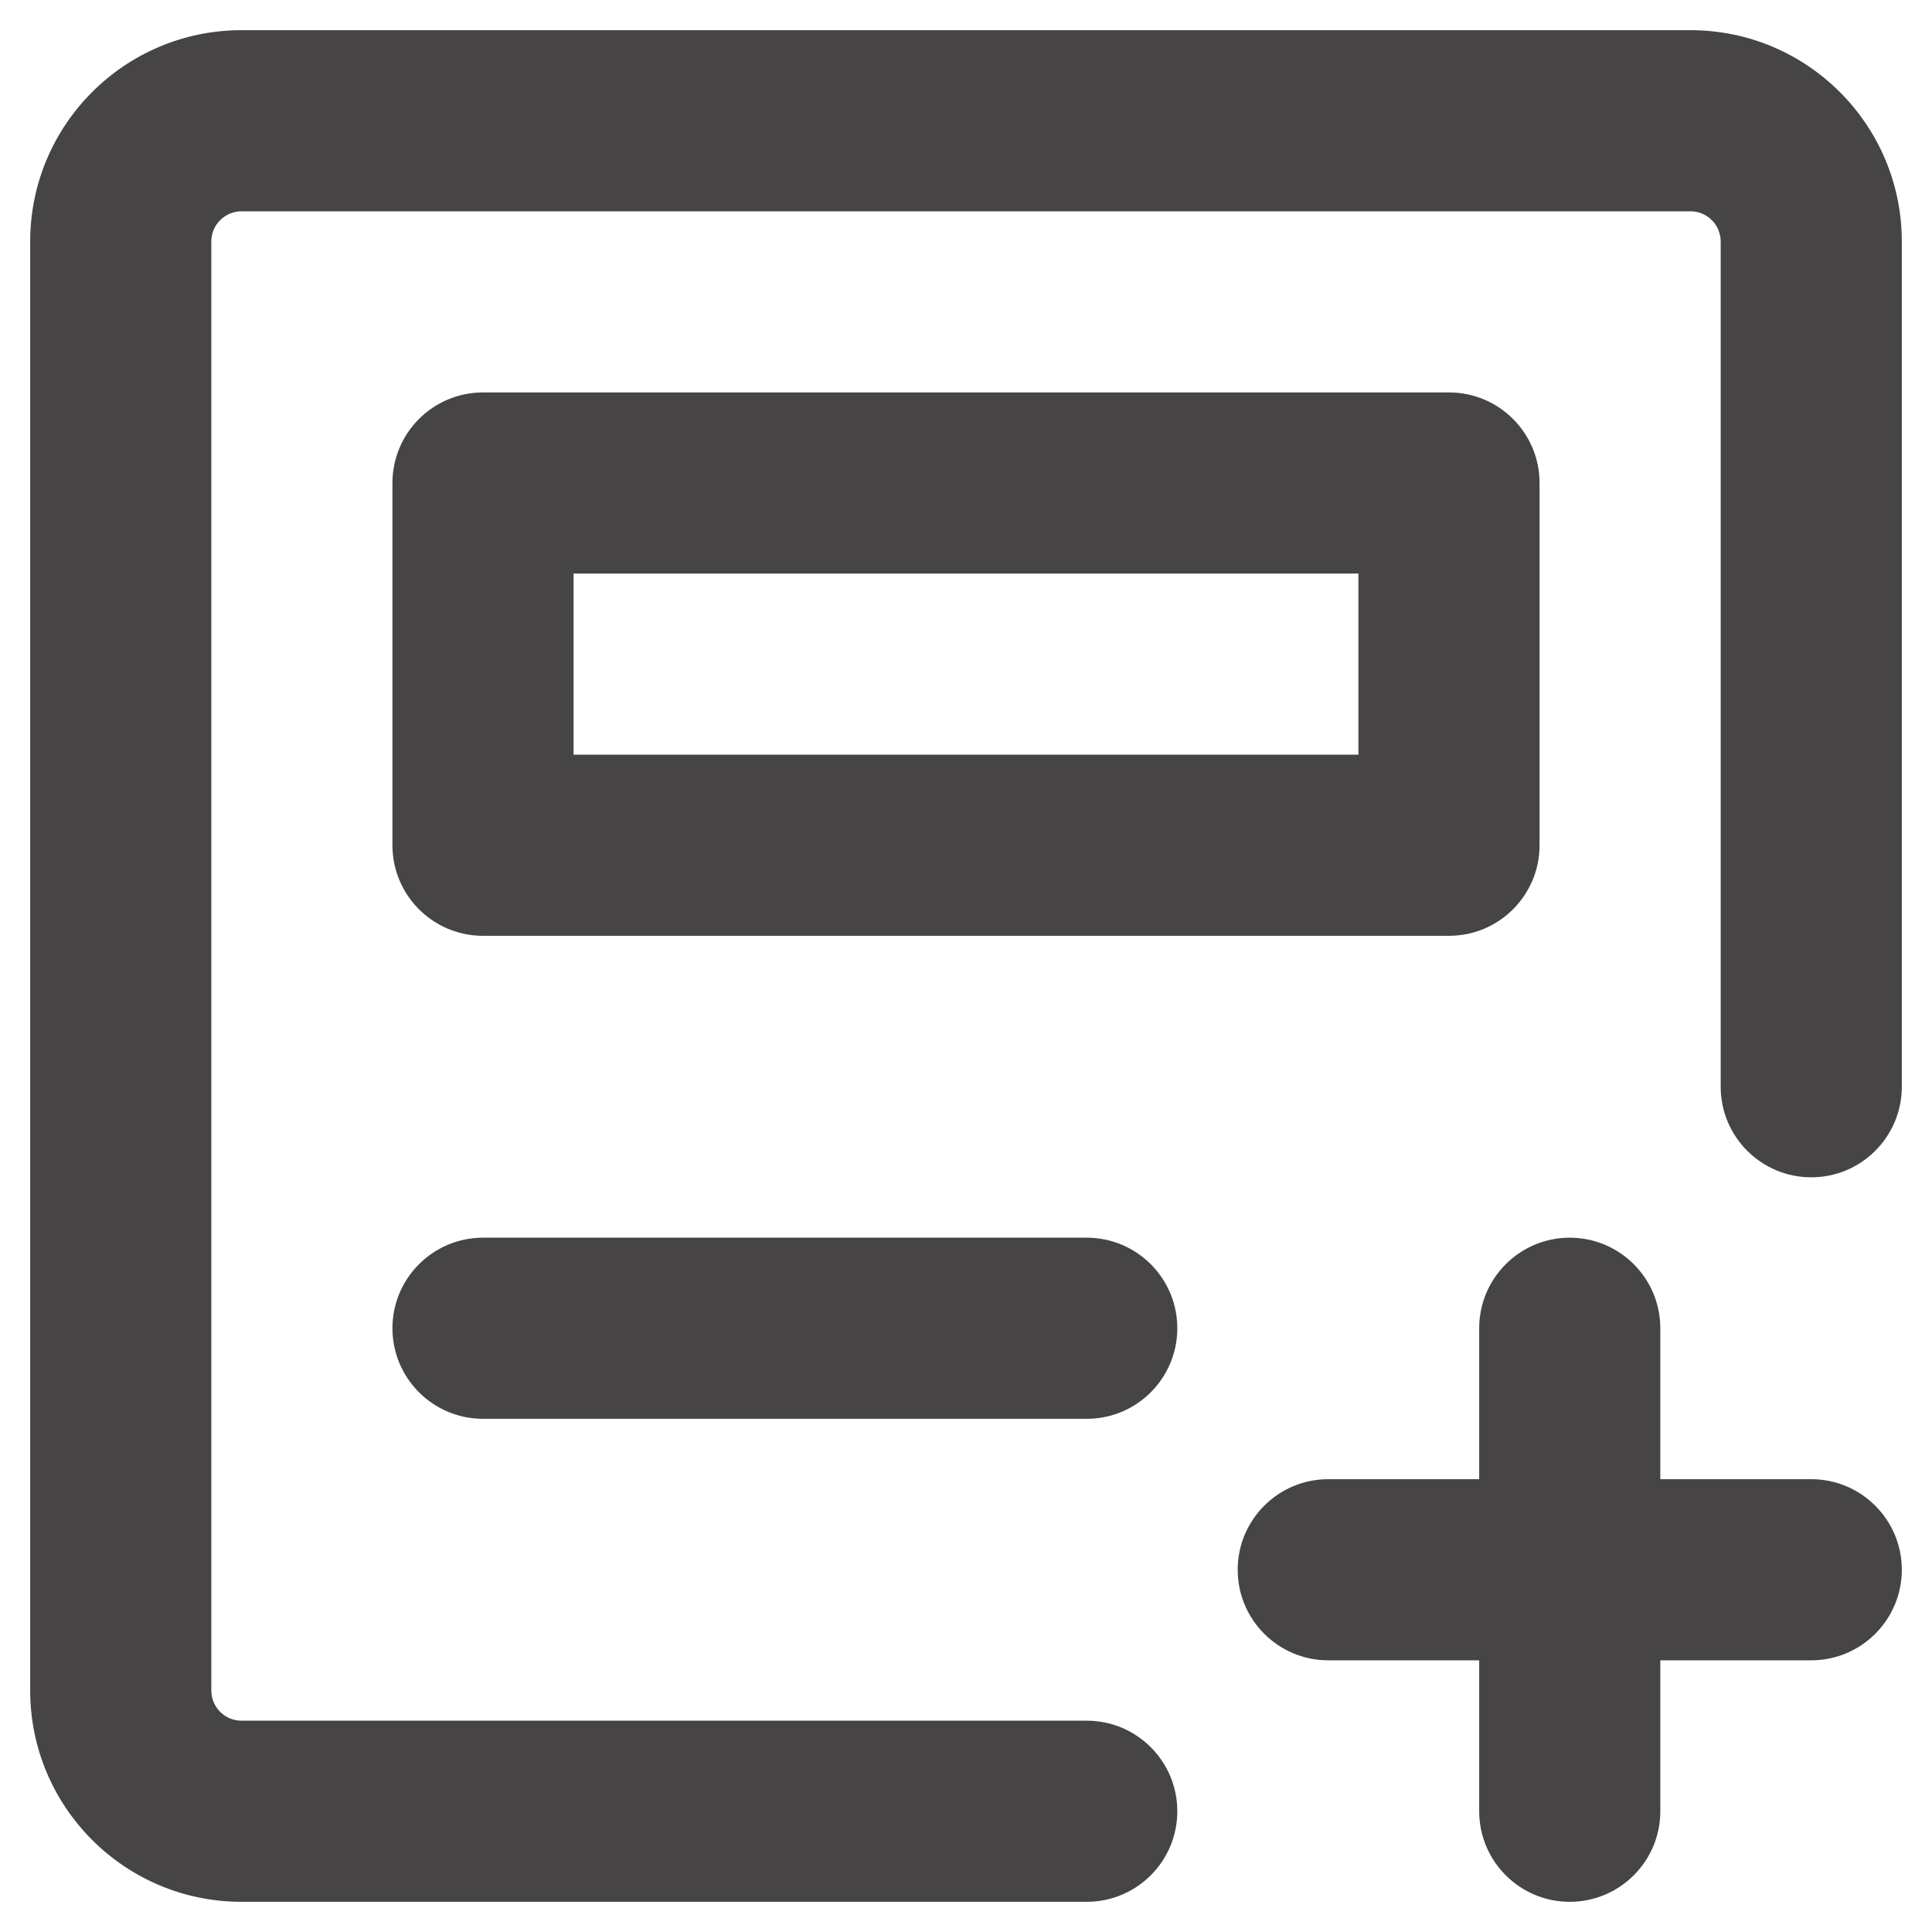
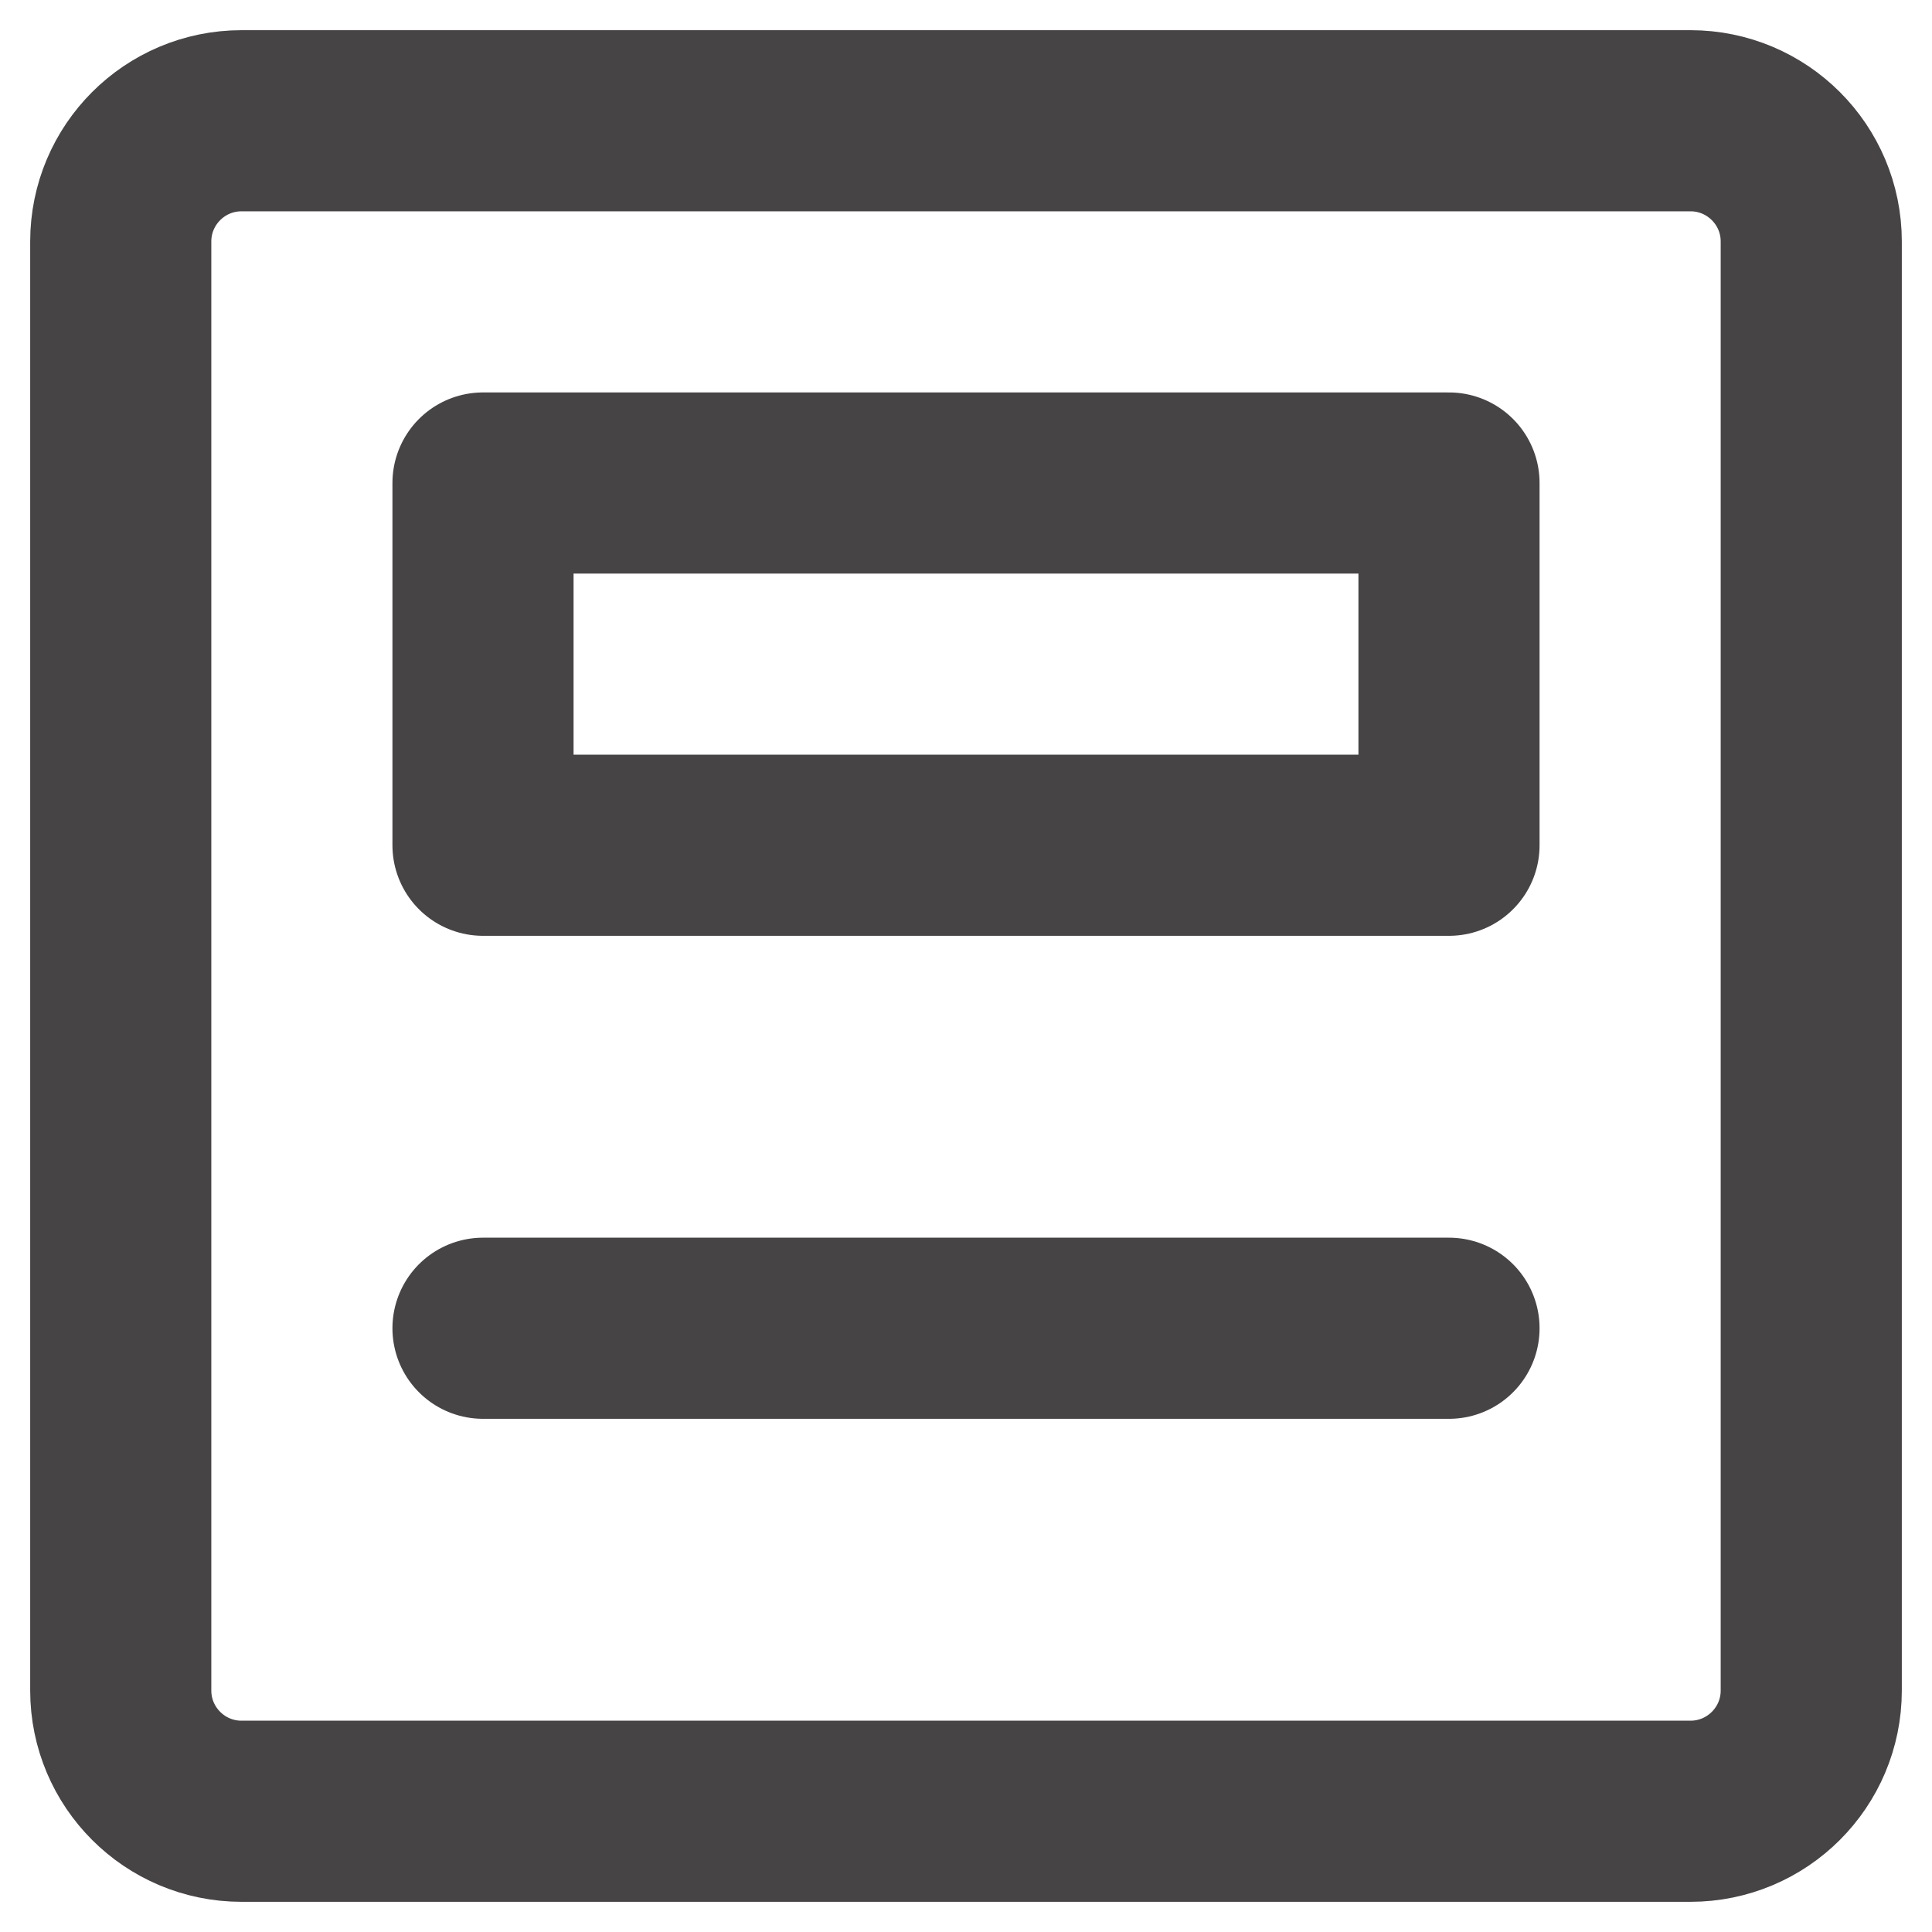
<svg xmlns="http://www.w3.org/2000/svg" width="16" height="16" viewBox="0 0 16 16" fill="none">
-   <path fill-rule="evenodd" clip-rule="evenodd" d="M2 0.25C1.034 0.25 0.25 1.034 0.25 2V14C0.25 14.966 1.034 15.75 2 15.75H9C9.414 15.75 9.75 15.414 9.75 15C9.75 14.586 9.414 14.25 9 14.25H2C1.862 14.25 1.75 14.138 1.75 14V2C1.75 1.862 1.862 1.75 2 1.75H14C14.138 1.75 14.25 1.862 14.25 2V9C14.25 9.414 14.586 9.75 15 9.75C15.414 9.75 15.75 9.414 15.75 9V2C15.75 1.034 14.966 0.25 14 0.25H2ZM4 3.25C3.586 3.25 3.25 3.586 3.25 4V7C3.25 7.414 3.586 7.75 4 7.75H12C12.414 7.75 12.75 7.414 12.75 7V4C12.75 3.586 12.414 3.25 12 3.25H4ZM4.75 6.25V4.75H11.25V6.25H4.75ZM13 10.25C13.414 10.25 13.75 10.586 13.75 11V12.25H15C15.414 12.25 15.75 12.586 15.75 13C15.75 13.414 15.414 13.75 15 13.75H13.75V15C13.75 15.414 13.414 15.75 13 15.75C12.586 15.75 12.25 15.414 12.25 15V13.75H11C10.586 13.75 10.25 13.414 10.25 13C10.25 12.586 10.586 12.25 11 12.25H12.25V11C12.25 10.586 12.586 10.25 13 10.25ZM3.25 11C3.25 10.586 3.586 10.25 4 10.25H9C9.414 10.25 9.75 10.586 9.75 11C9.75 11.414 9.414 11.75 9 11.75H4C3.586 11.75 3.25 11.414 3.25 11Z" fill="#474445" />
+   <path d="M12 4H4V7H12V4Z" stroke="#474445" stroke-width="1.5" stroke-linecap="round" stroke-linejoin="round" />
+   <path d="M4 11H12" stroke="#474445" stroke-width="1.5" stroke-linecap="round" stroke-linejoin="round" />
+   <path d="M2 1H14C14.552 1 15 1.448 15 2V14C15 14.552 14.552 15 14 15H2C1.448 15 1 14.552 1 14V2C1 1.448 1.448 1 2 1Z" stroke="#474445" stroke-width="1.5" stroke-linecap="round" stroke-linejoin="round" />
</svg>
